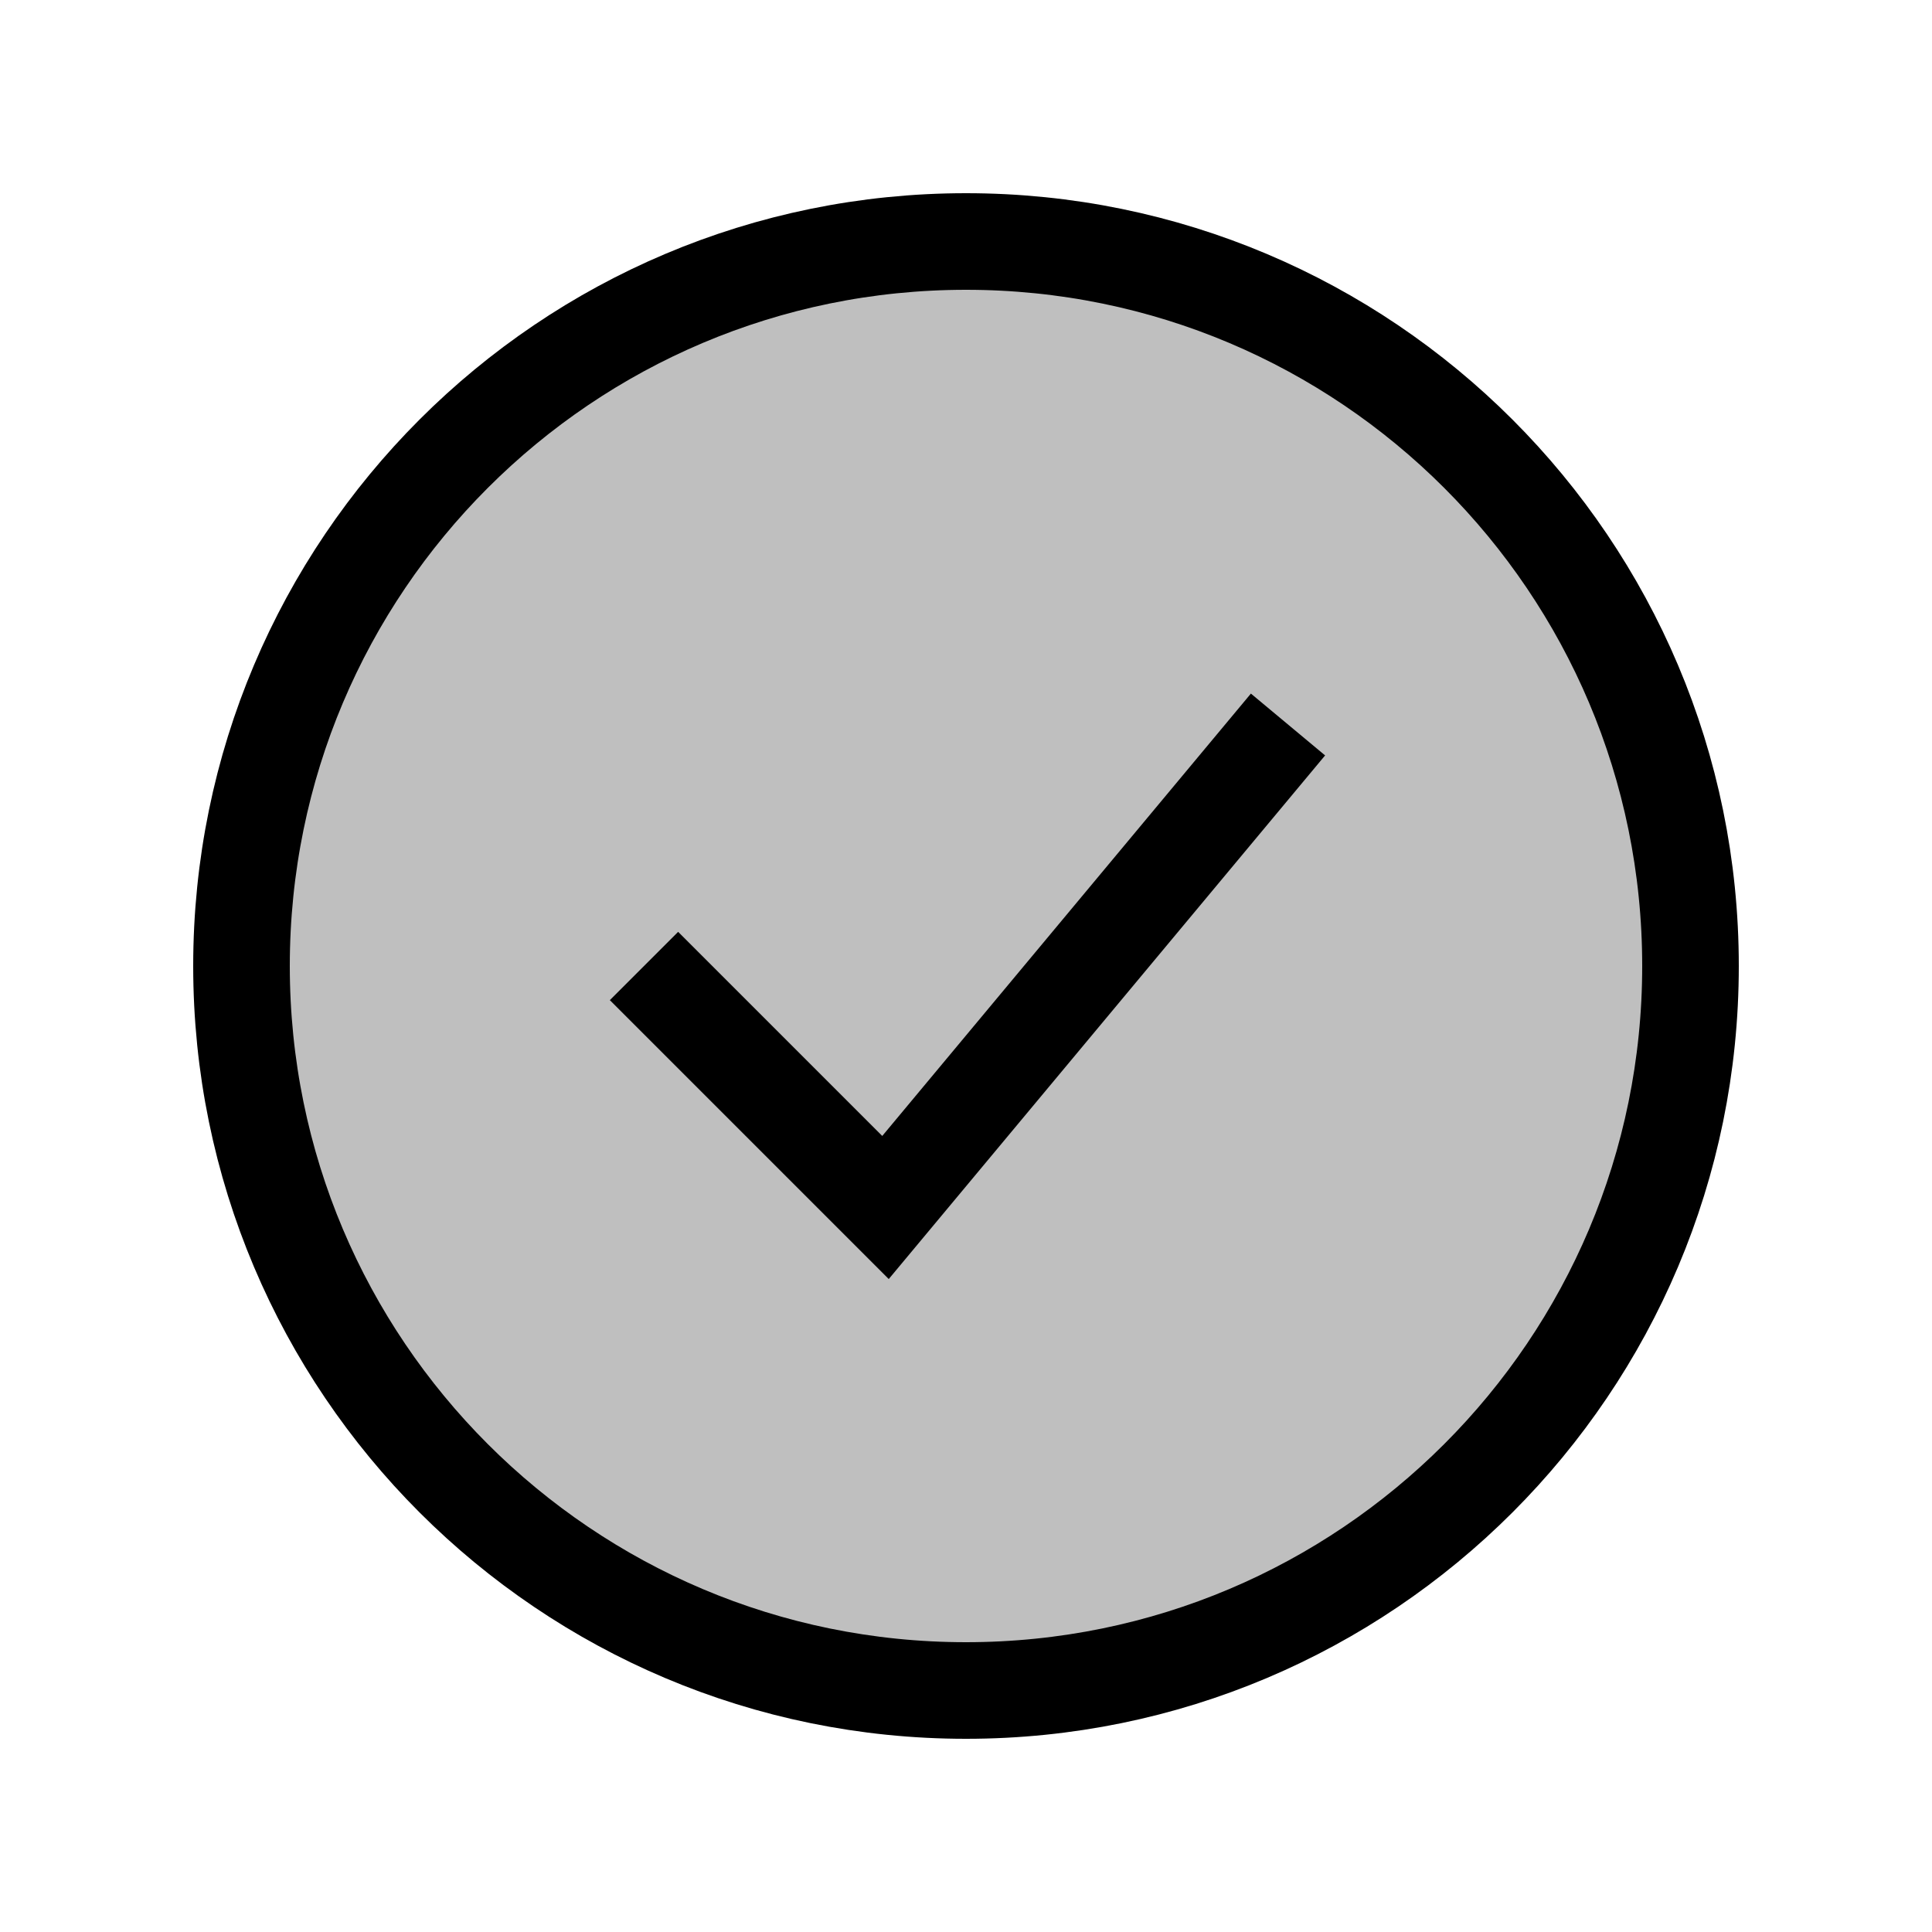
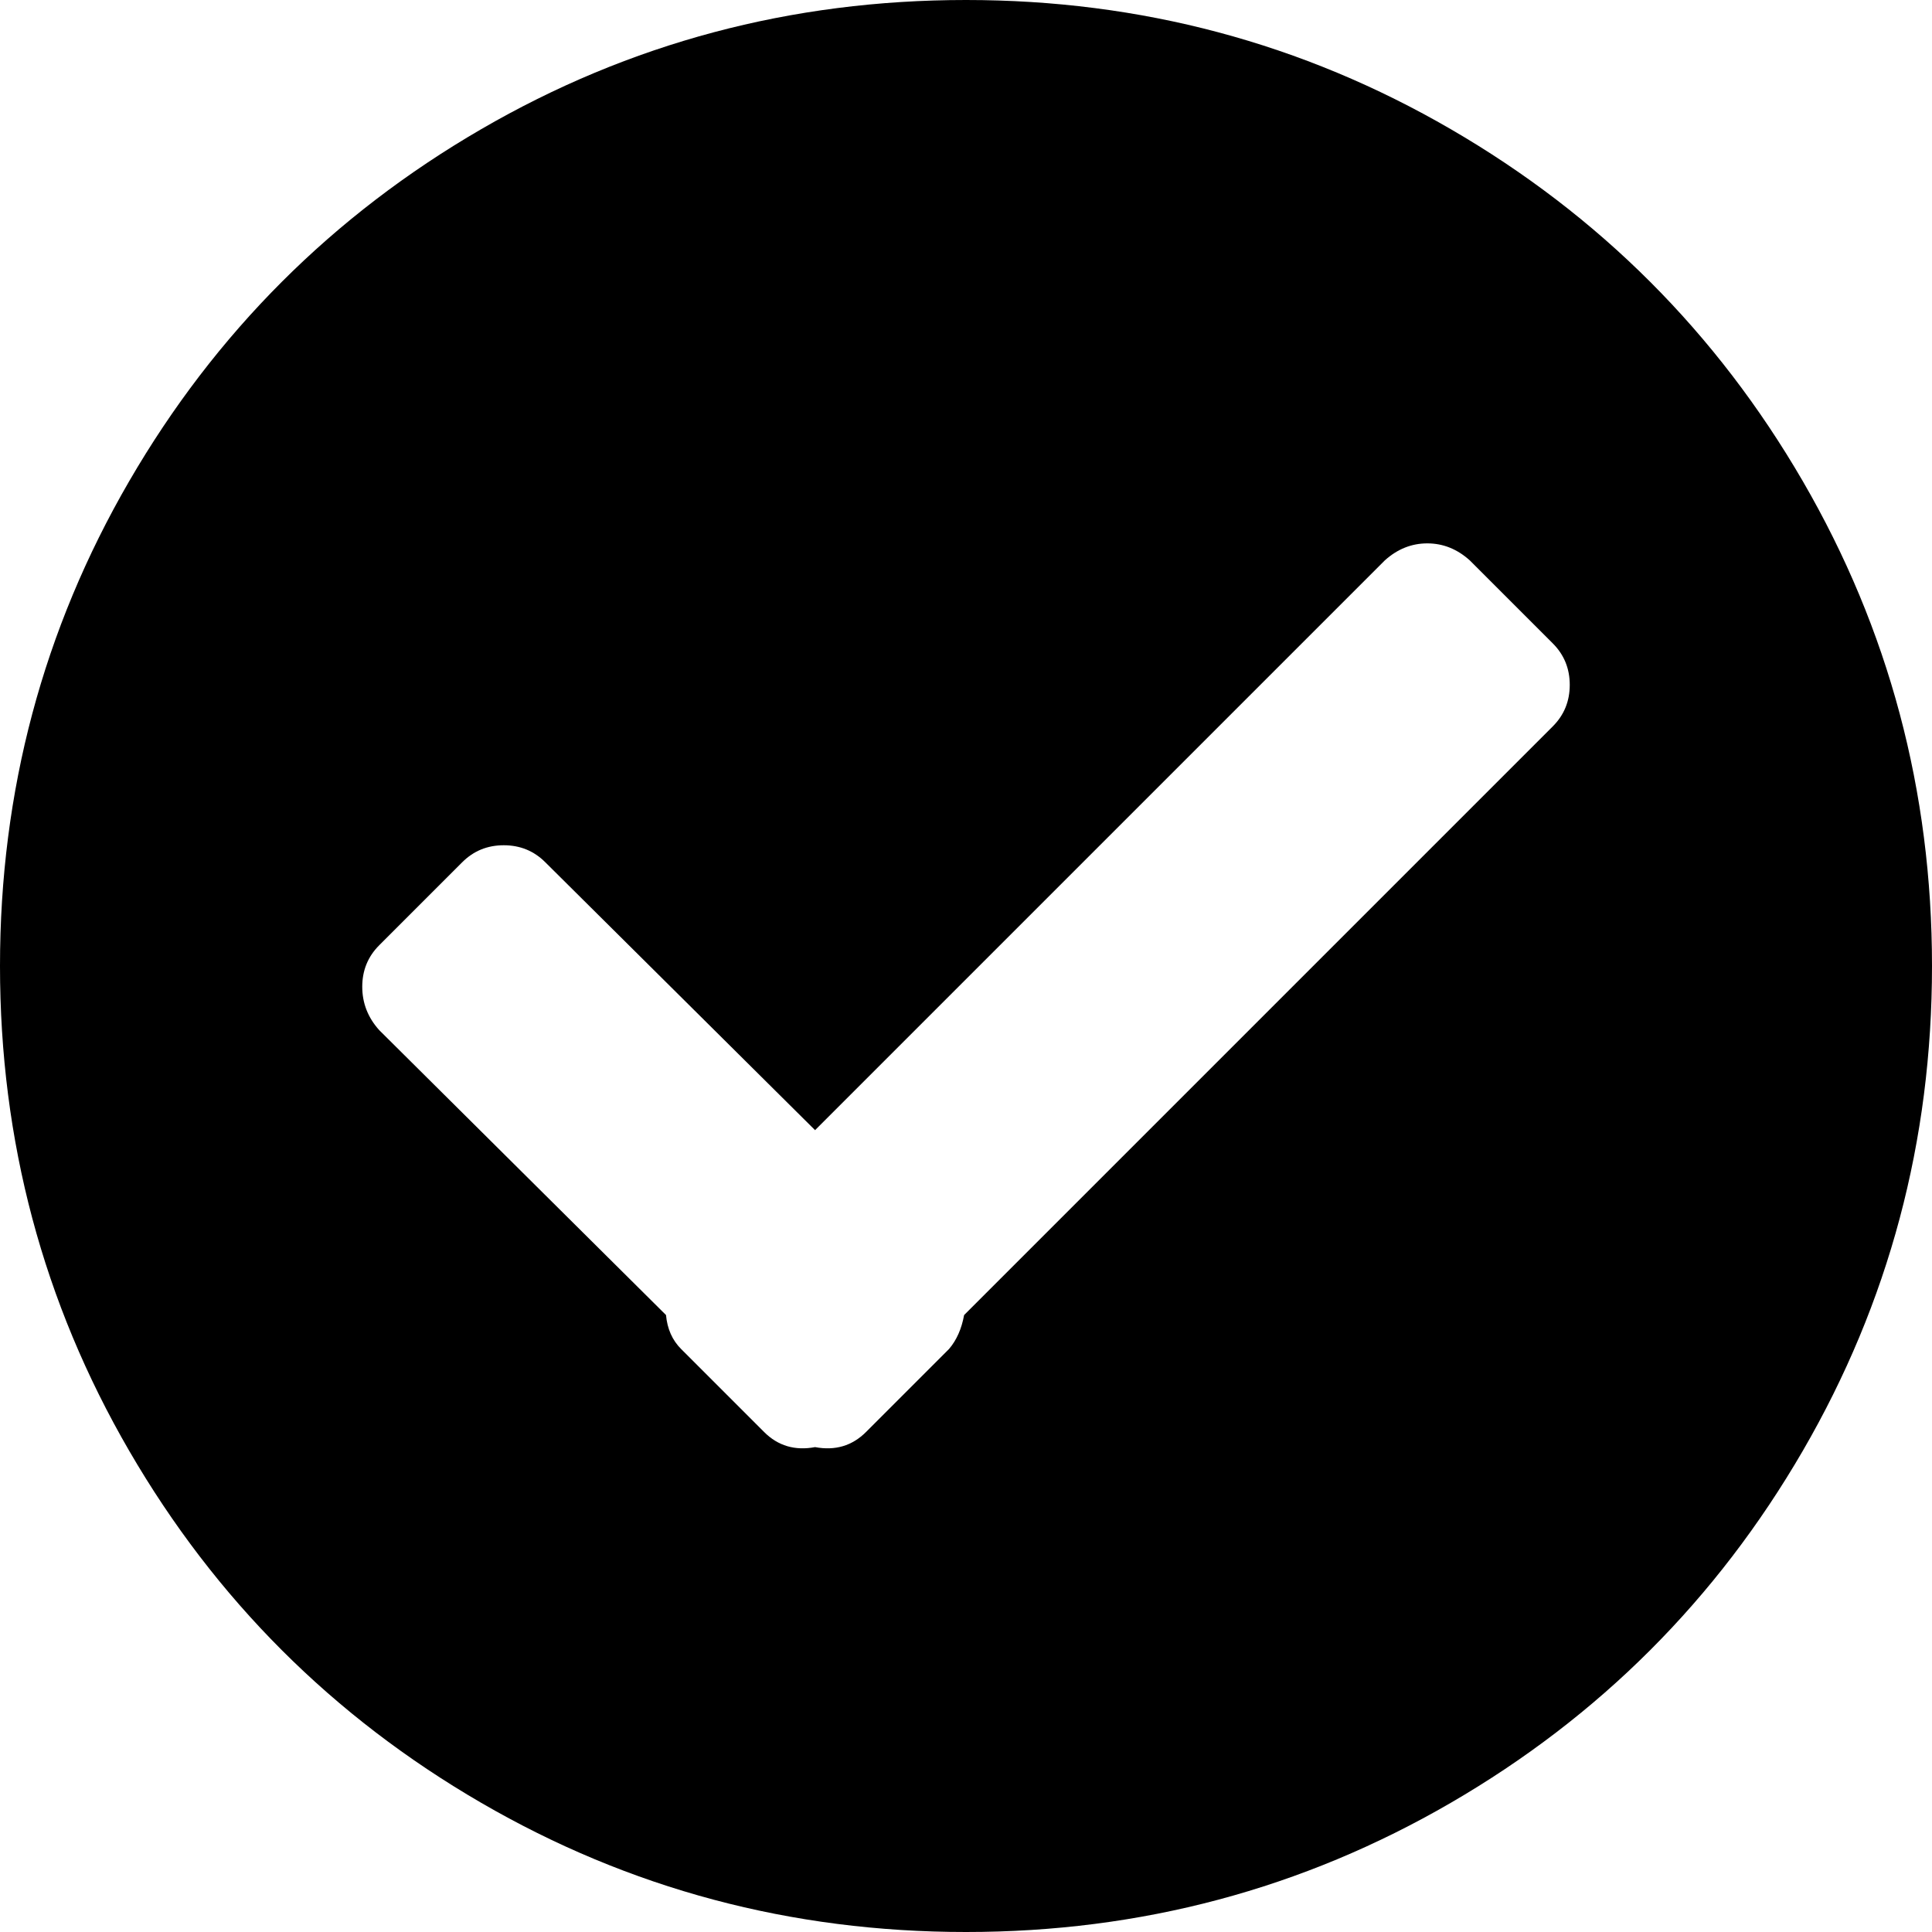
- <svg xmlns="http://www.w3.org/2000/svg" width="20" height="20" viewBox="0 0 24 24" fill="#000000">
-   <g fill="none" stroke="#000000" stroke-width="1.2">
-     <circle cx="12" cy="12" r="9" fill="#000000" fill-opacity=".25" />
-     <path d="m8 12l3 3l5-6" />
-   </g>
+ <svg xmlns="http://www.w3.org/2000/svg" width="512" height="512" viewBox="0 0 1024 1024">
+   <path fill="#000000" d="M512 1024q-139 0-257-68.5T68.5 769T0 512t68.5-257T255 68.5T512 0t257 68.5T955.5 255t68.5 257t-68.5 257T769 955.5T512 1024zm311-683l-44-44q-10-9-22.5-9t-22.5 9L432 599L289 457q-9-9-22-9t-22 9l-44 44q-9 9-9 22t9 23l152 151q1 11 8 18l44 44q11 11 27 8q16 3 27-8l44-44q6-7 8-18l312-312q9-9 9-22t-9-22z" />
</svg>
